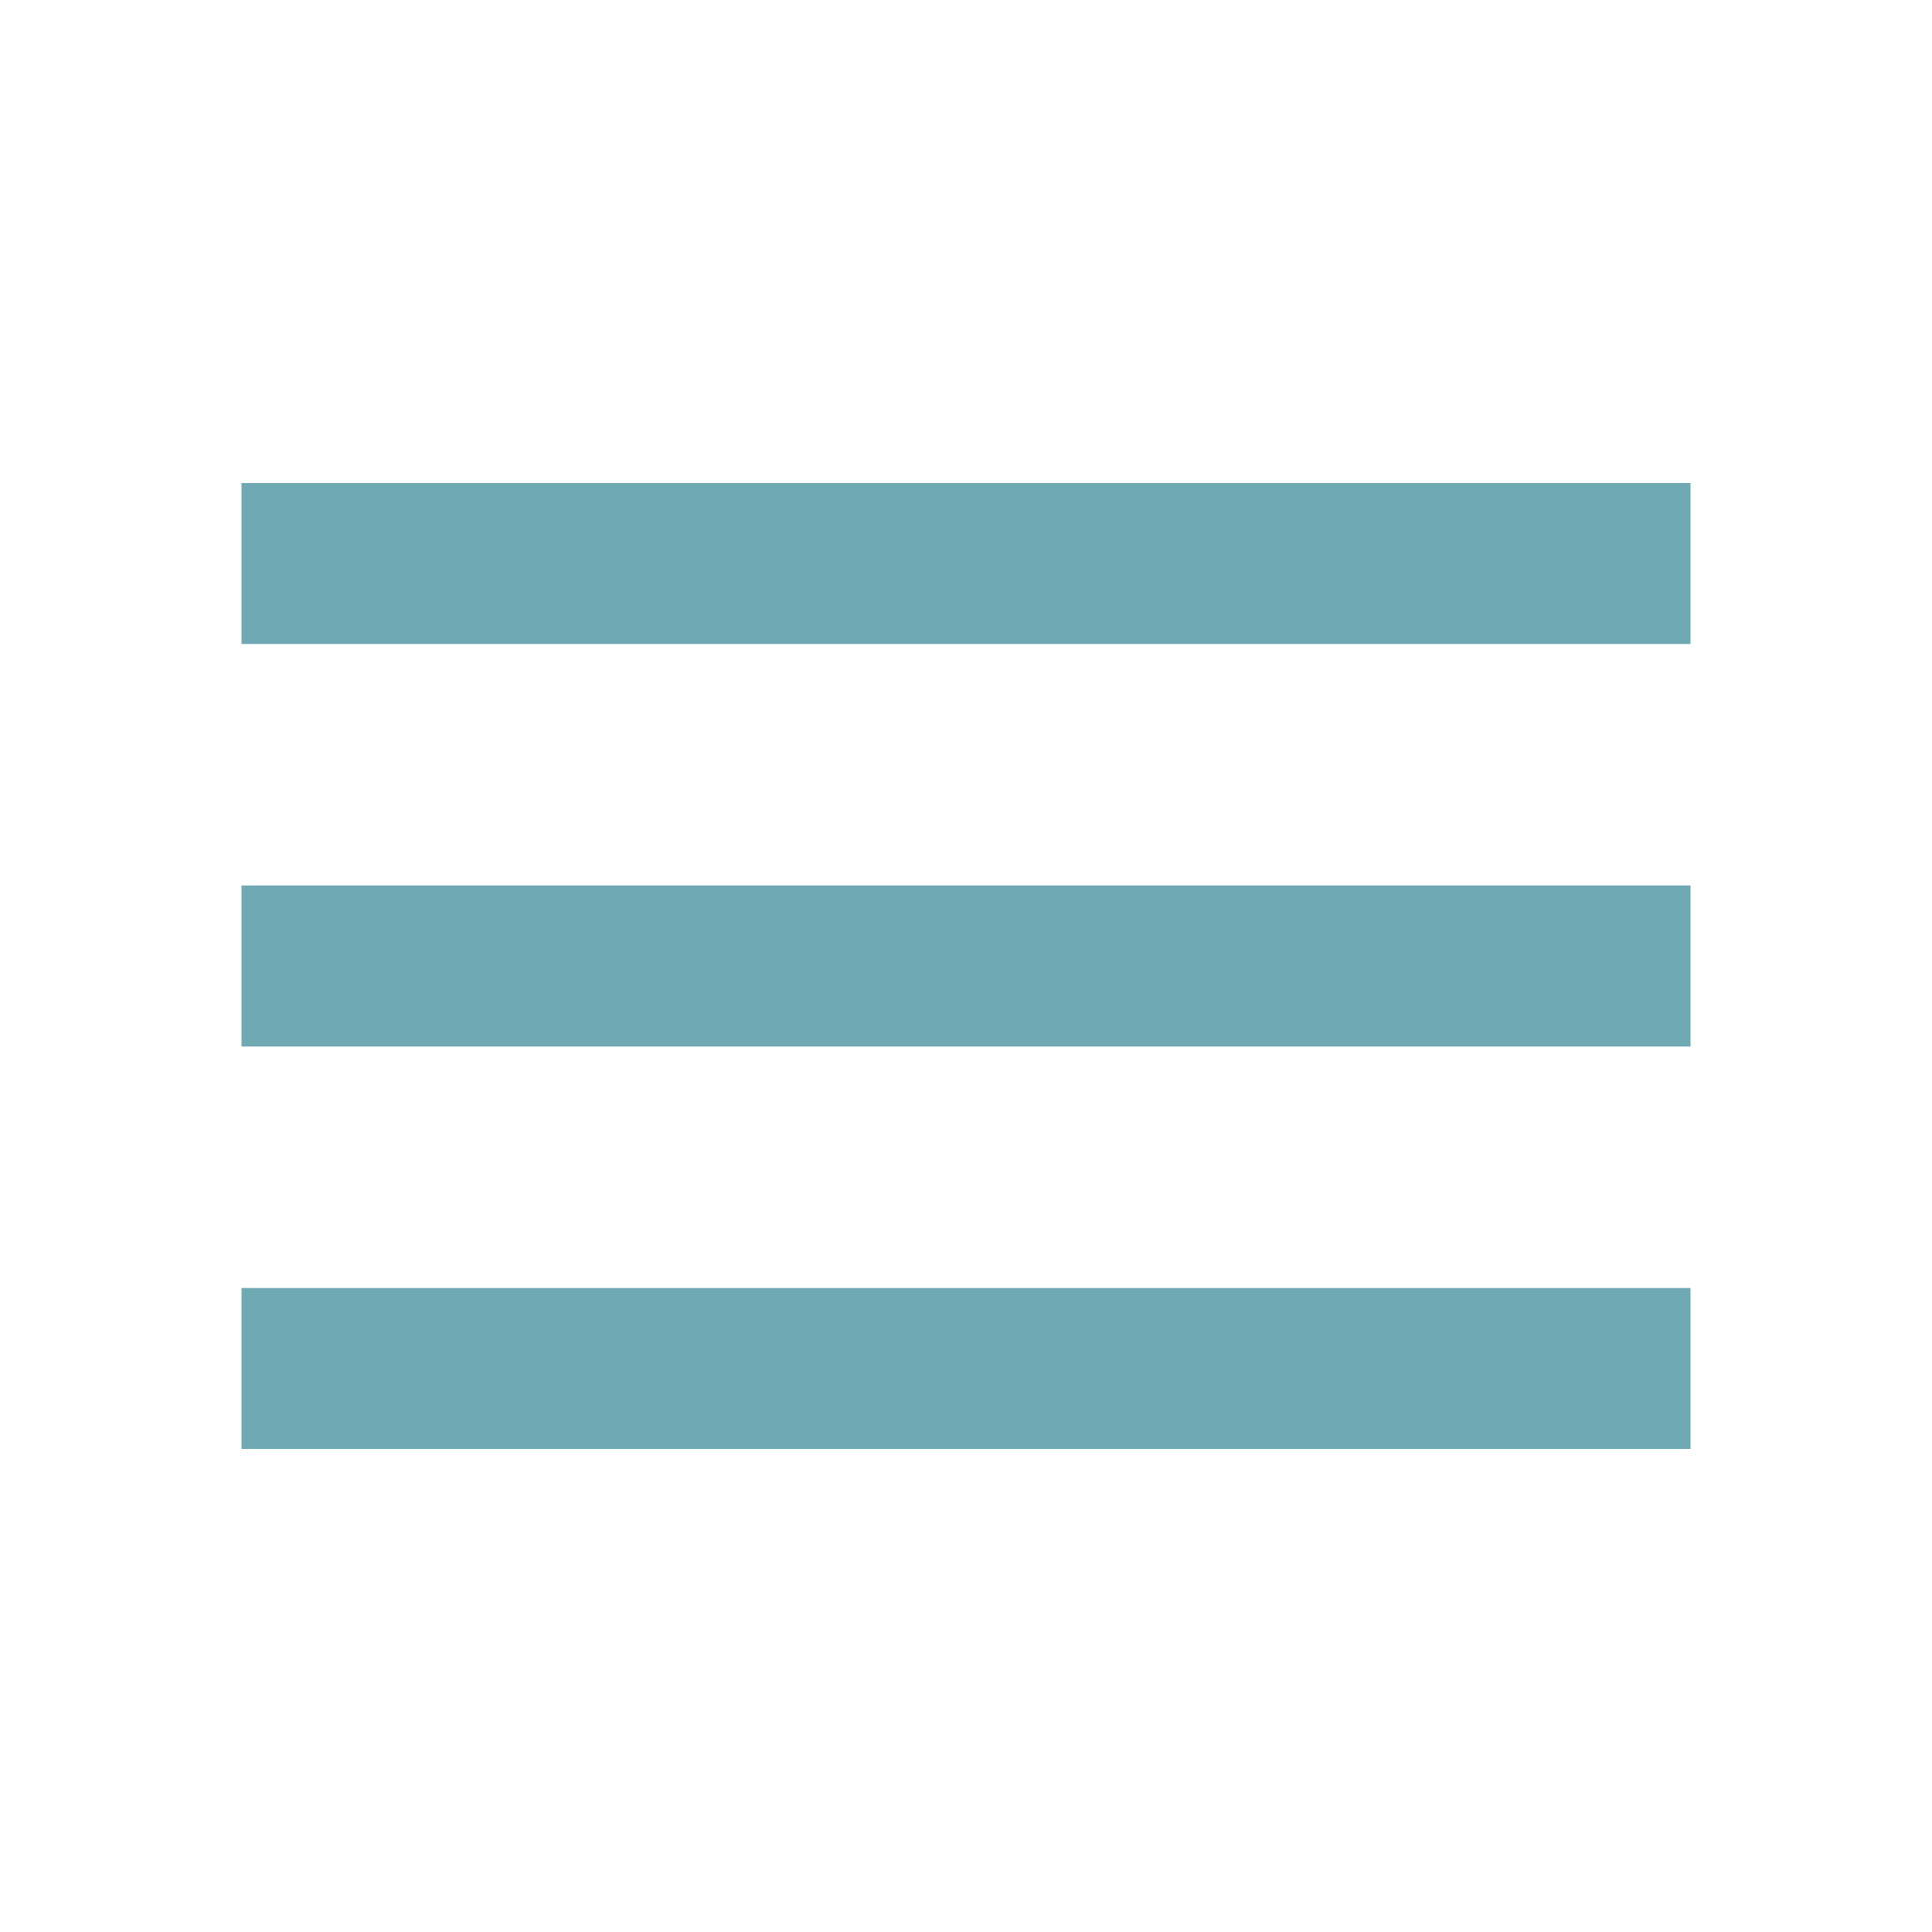
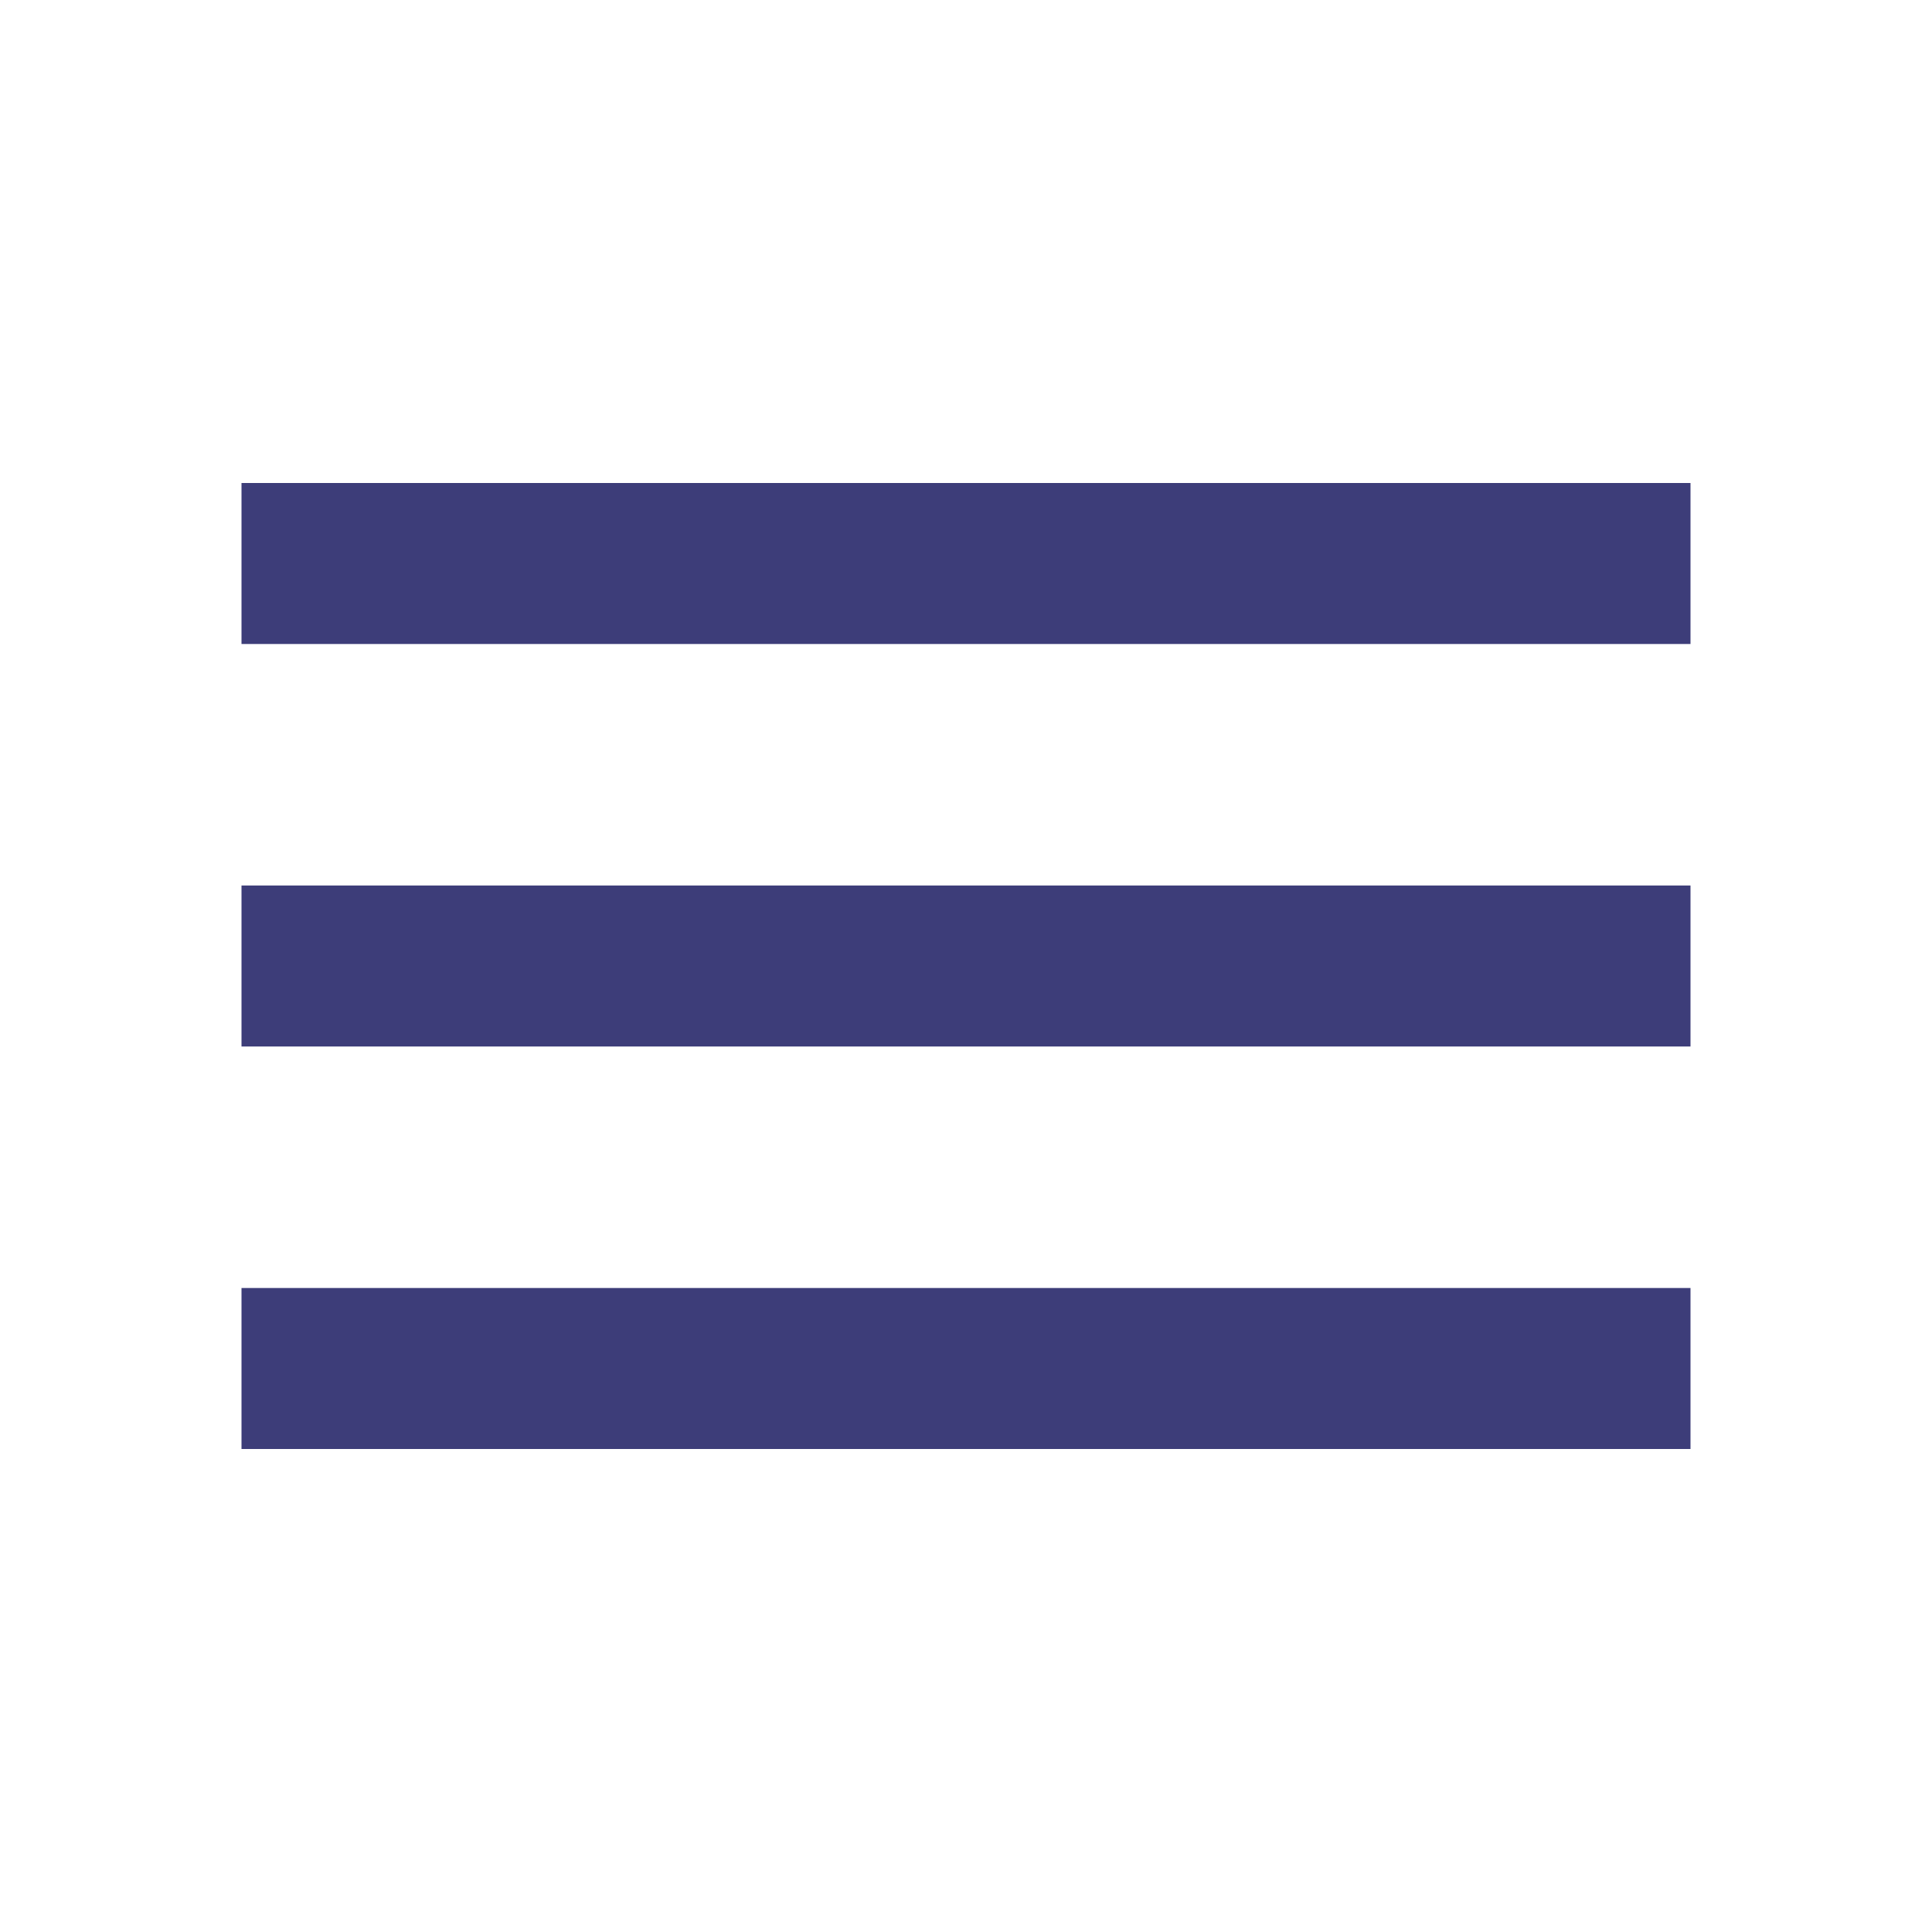
- <svg xmlns="http://www.w3.org/2000/svg" height="24px" viewBox="0 0 24 24" width="24px" fill="#6FA9B3">
+ <svg xmlns="http://www.w3.org/2000/svg" height="24px" viewBox="0 0 24 24" width="24px" fill="#3D3D79">
  <path d="M0 0h24v24H0z" fill="none" />
  <path d="M3 18h18v-2H3v2zm0-5h18v-2H3v2zm0-7v2h18V6H3z" />
</svg>
